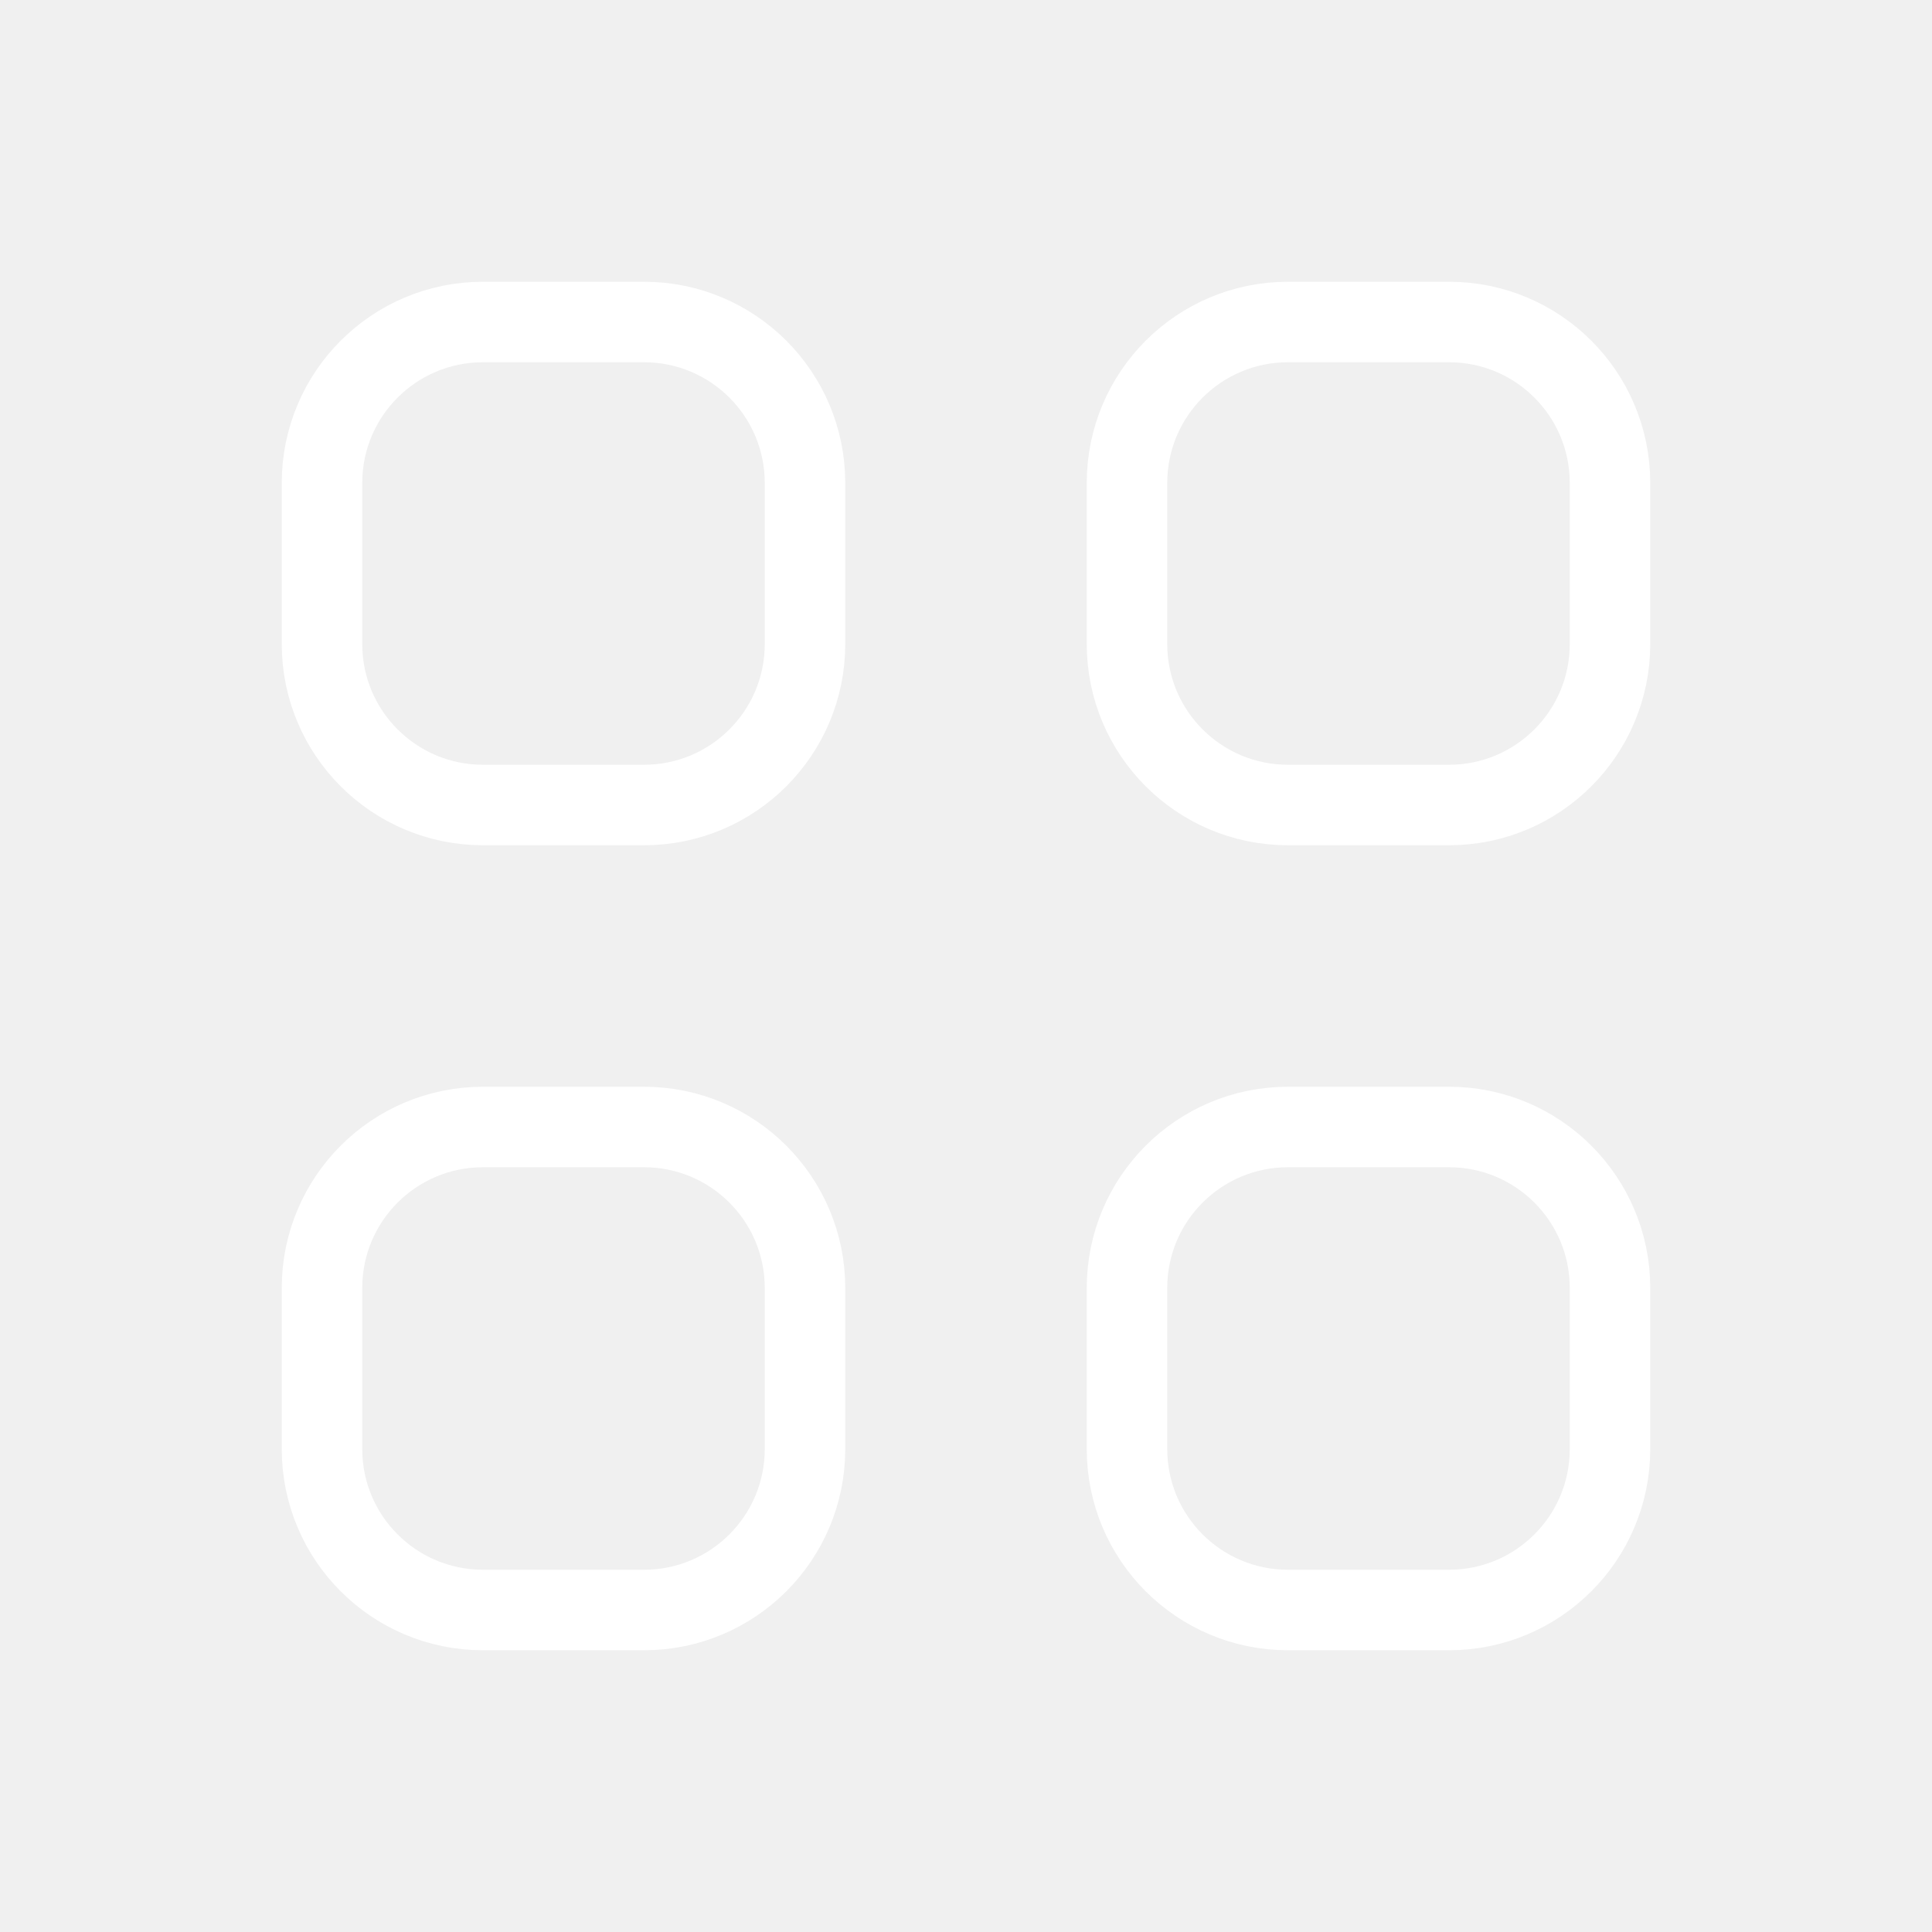
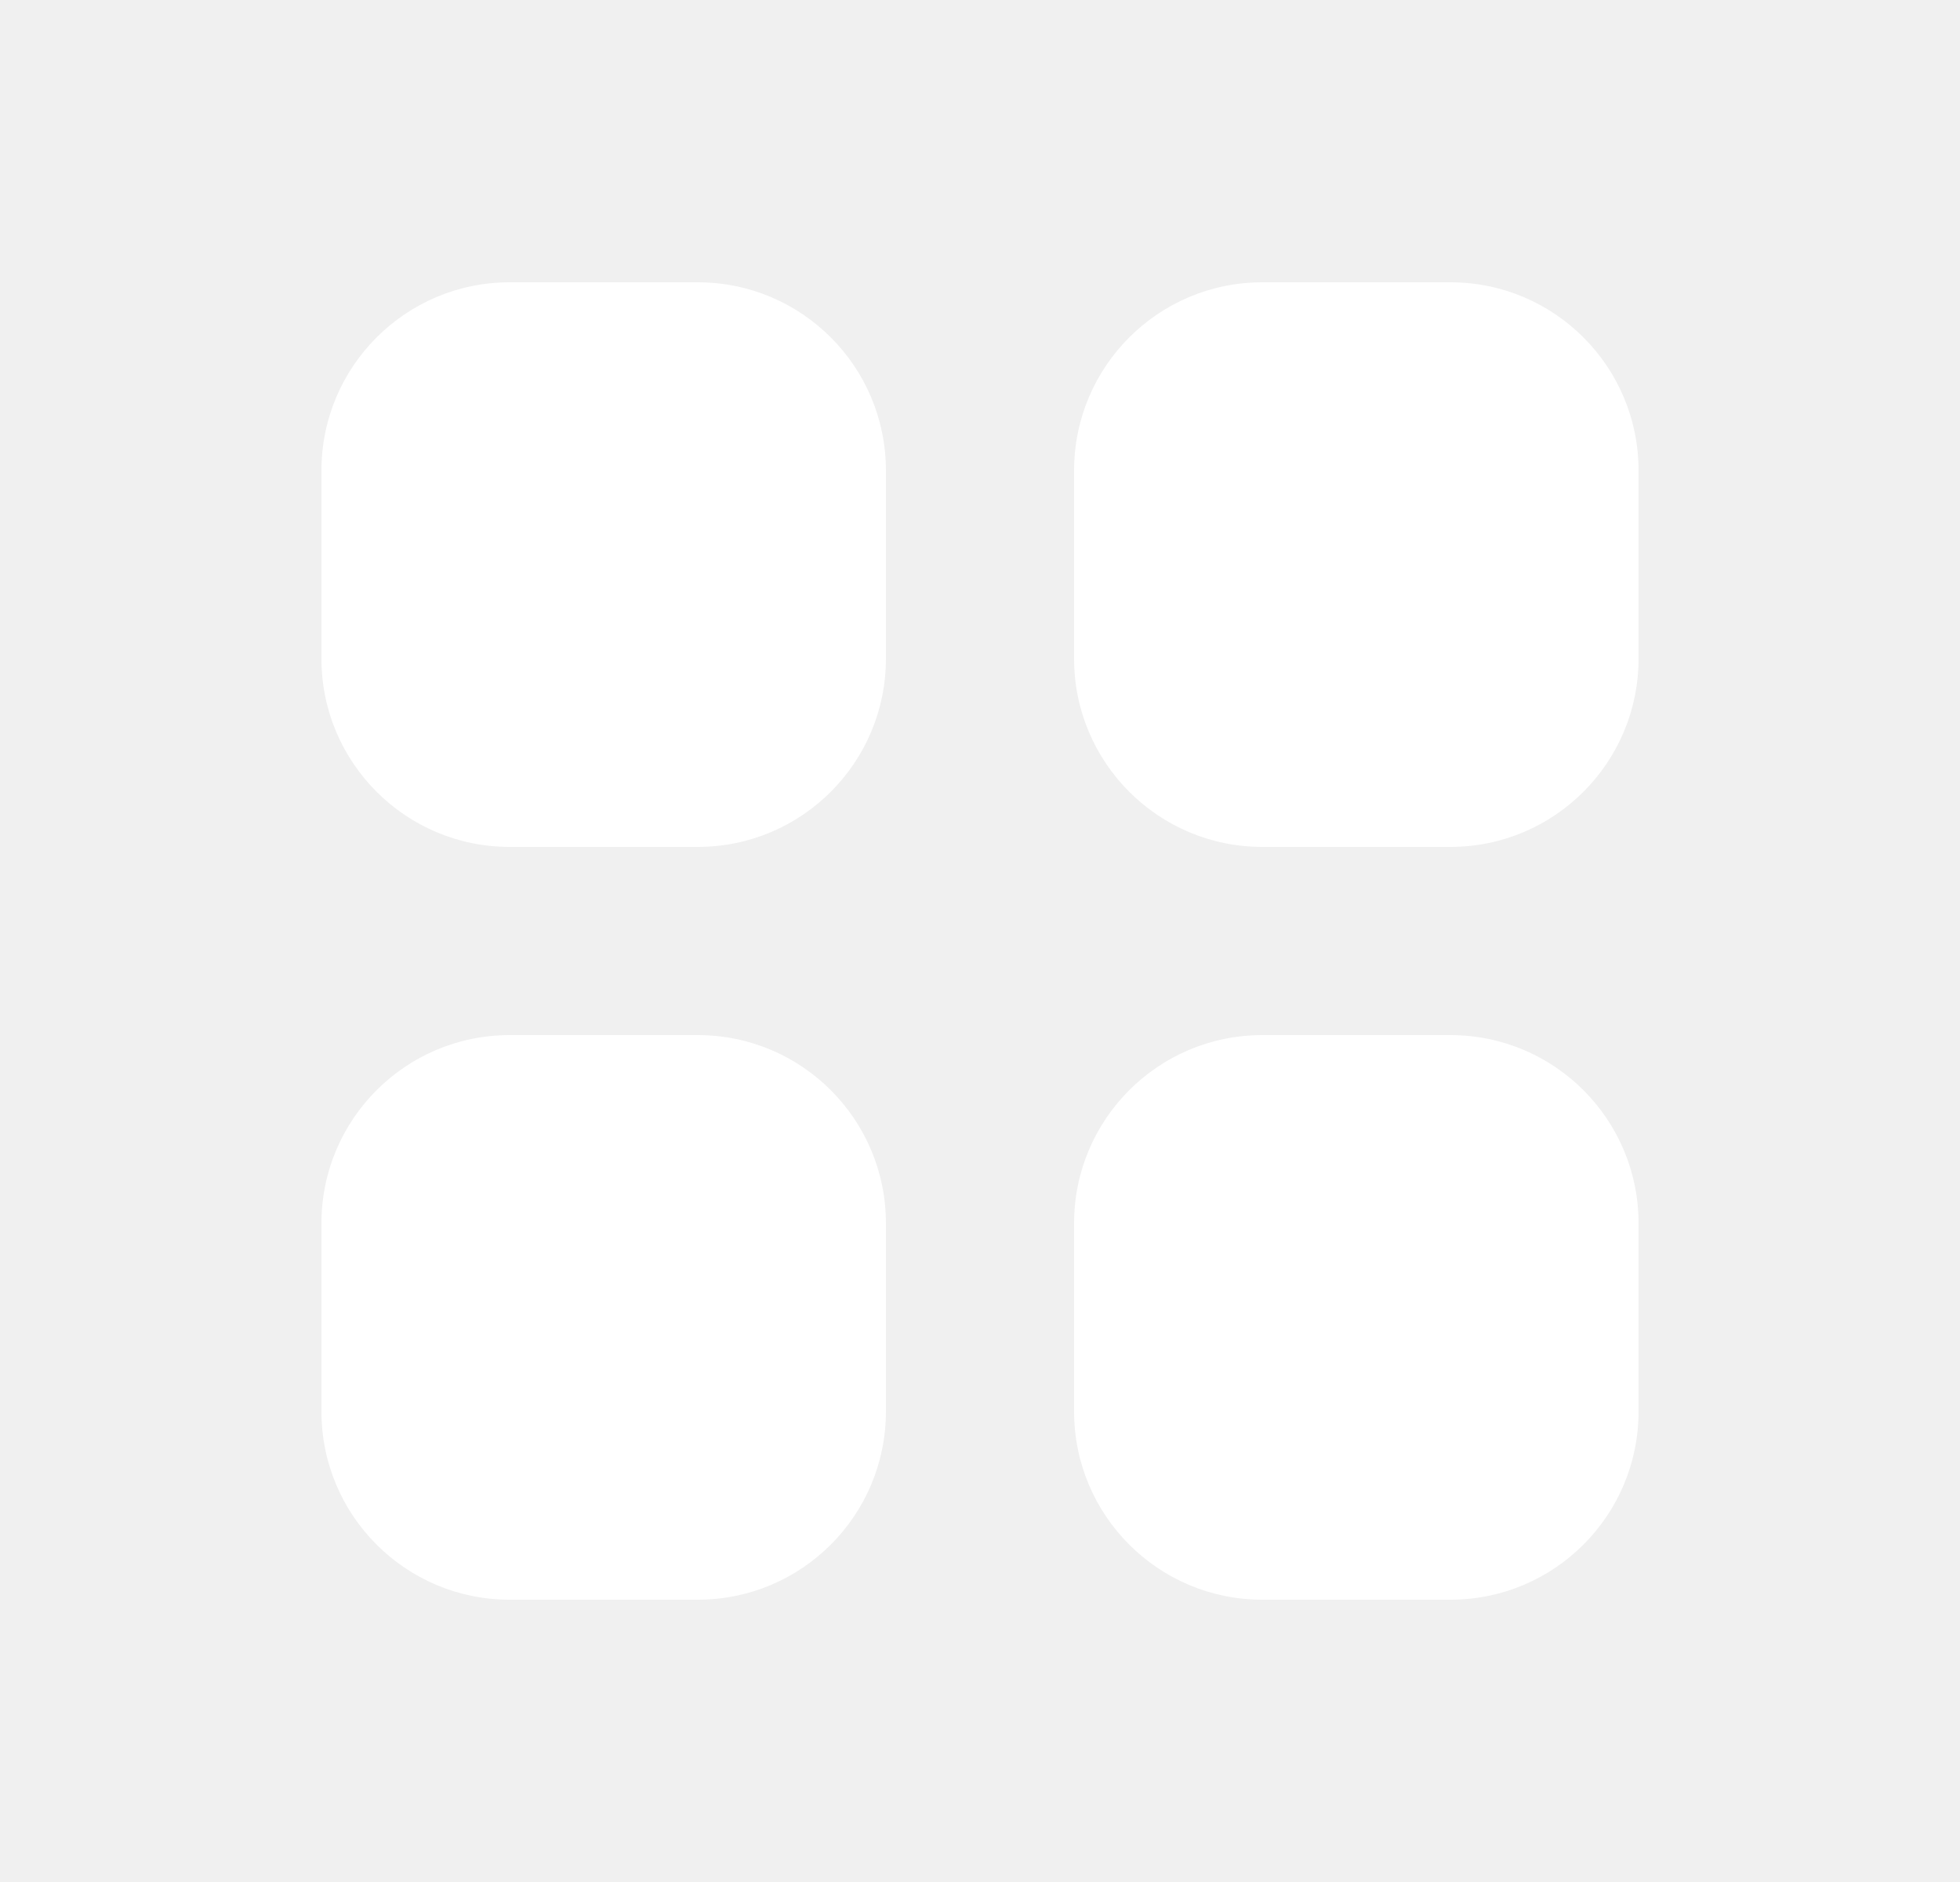
- <svg xmlns="http://www.w3.org/2000/svg" width="24" height="24" viewBox="0 0 24 24" fill="none">
-   <path d="M4 6C4 4.895 4.895 4 6 4H8C9.105 4 10 4.895 10 6V8C10 9.105 9.105 10 8 10H6C4.895 10 4 9.105 4 8V6Z" stroke="white" stroke-linecap="round" stroke-linejoin="round" />
-   <path d="M14 6C14 4.895 14.895 4 16 4H18C19.105 4 20 4.895 20 6V8C20 9.105 19.105 10 18 10H16C14.895 10 14 9.105 14 8V6Z" stroke="white" stroke-linecap="round" stroke-linejoin="round" />
-   <path d="M4 16C4 14.895 4.895 14 6 14H8C9.105 14 10 14.895 10 16V18C10 19.105 9.105 20 8 20H6C4.895 20 4 19.105 4 18V16Z" stroke="white" stroke-linecap="round" stroke-linejoin="round" />
-   <path d="M14 16C14 14.895 14.895 14 16 14H18C19.105 14 20 14.895 20 16V18C20 19.105 19.105 20 18 20H16C14.895 20 14 19.105 14 18V16Z" stroke="white" stroke-linecap="round" stroke-linejoin="round" />
+ <svg xmlns="http://www.w3.org/2000/svg" width="25" height="24" viewBox="0 0 25 24" fill="none">
+   <g id="Icon/Solid/view-grid">
+     <g id="Icon">
+       <path d="M6.5 3.6C5.175 3.6 4.1 4.675 4.1 6V8.4C4.1 9.725 5.175 10.8 6.5 10.8H8.9C10.226 10.8 11.3 9.725 11.3 8.4V6C11.3 4.675 10.226 3.6 8.9 3.6H6.5Z" fill="white" />
+       <path d="M6.5 13.2C5.175 13.2 4.1 14.274 4.1 15.6V18C4.1 19.326 5.175 20.4 6.5 20.4H8.9C10.226 20.4 11.3 19.326 11.3 18V15.6C11.3 14.274 10.226 13.2 8.9 13.2H6.5Z" fill="white" />
+       <path d="M13.7 6C13.7 4.675 14.775 3.6 16.1 3.6H18.5C19.826 3.6 20.9 4.675 20.9 6V8.4C20.9 9.725 19.826 10.8 18.5 10.8H16.1C14.775 10.8 13.7 9.725 13.7 8.4V6Z" fill="white" />
+       <path d="M13.7 15.6C13.7 14.274 14.775 13.2 16.1 13.2H18.5C19.826 13.2 20.9 14.274 20.9 15.6V18C20.9 19.326 19.826 20.4 18.5 20.4H16.1C14.775 20.4 13.7 19.326 13.7 18V15.6Z" fill="white" />
+     </g>
+   </g>
</svg>
